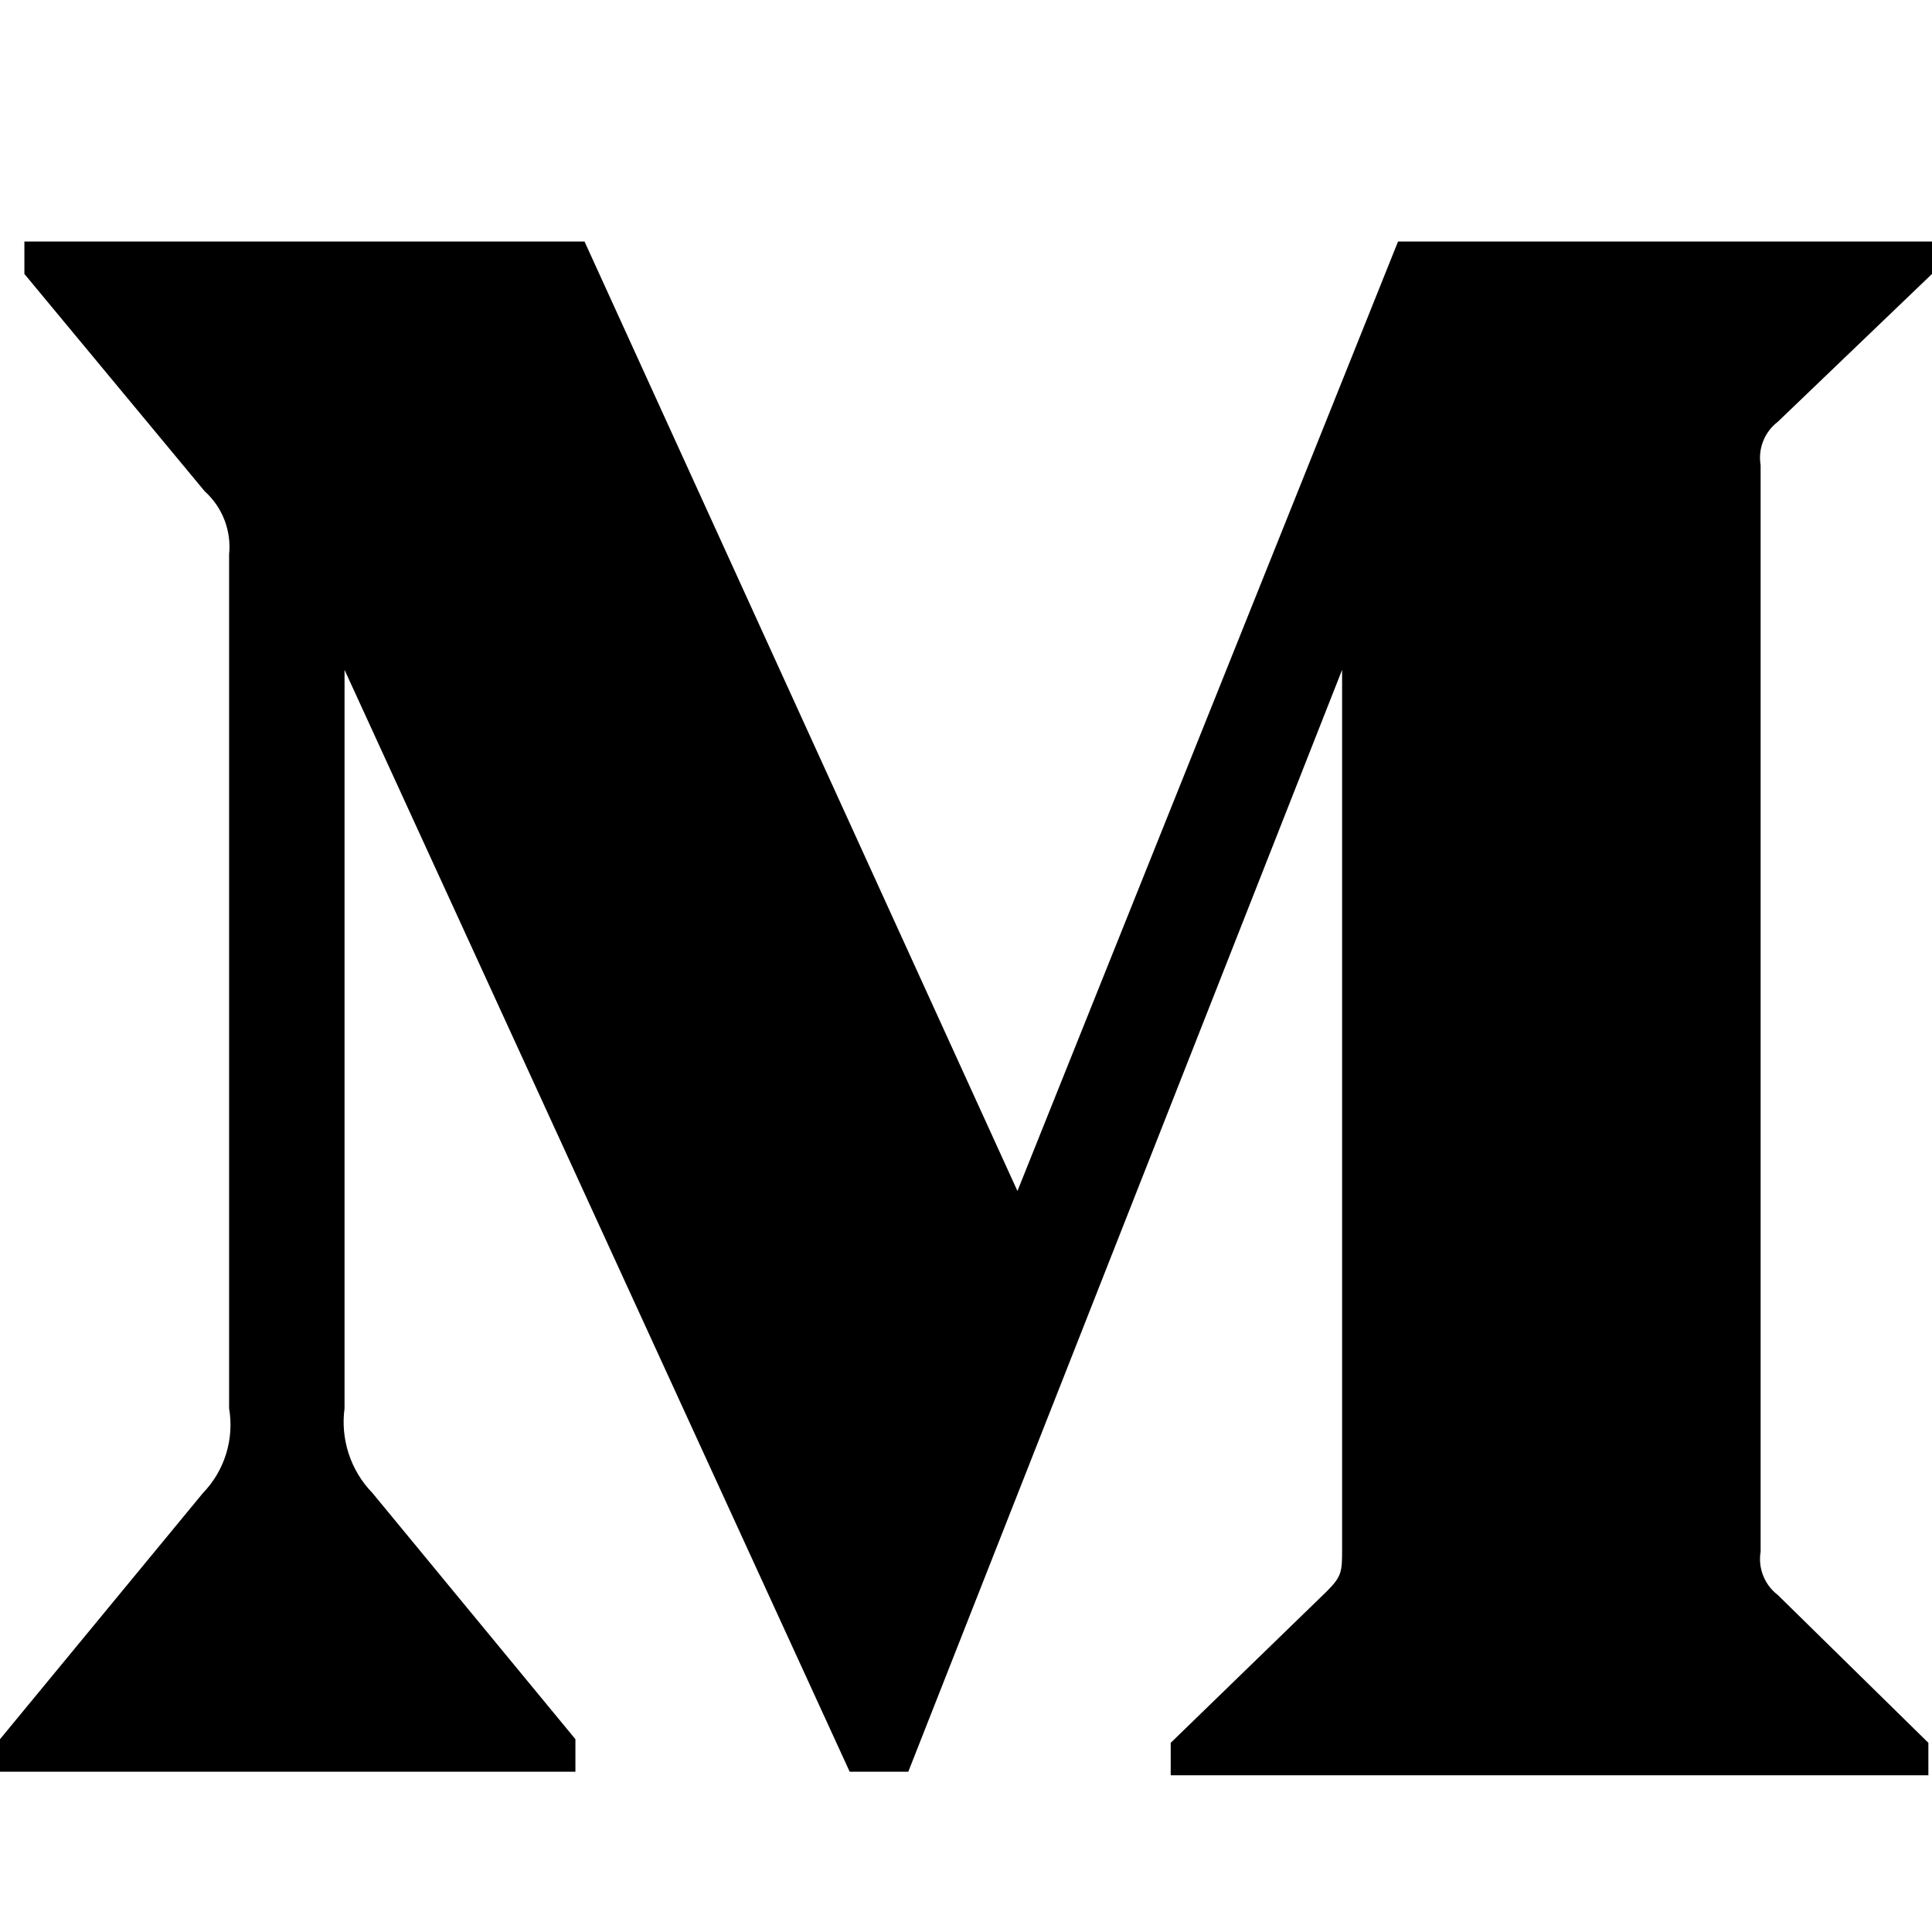
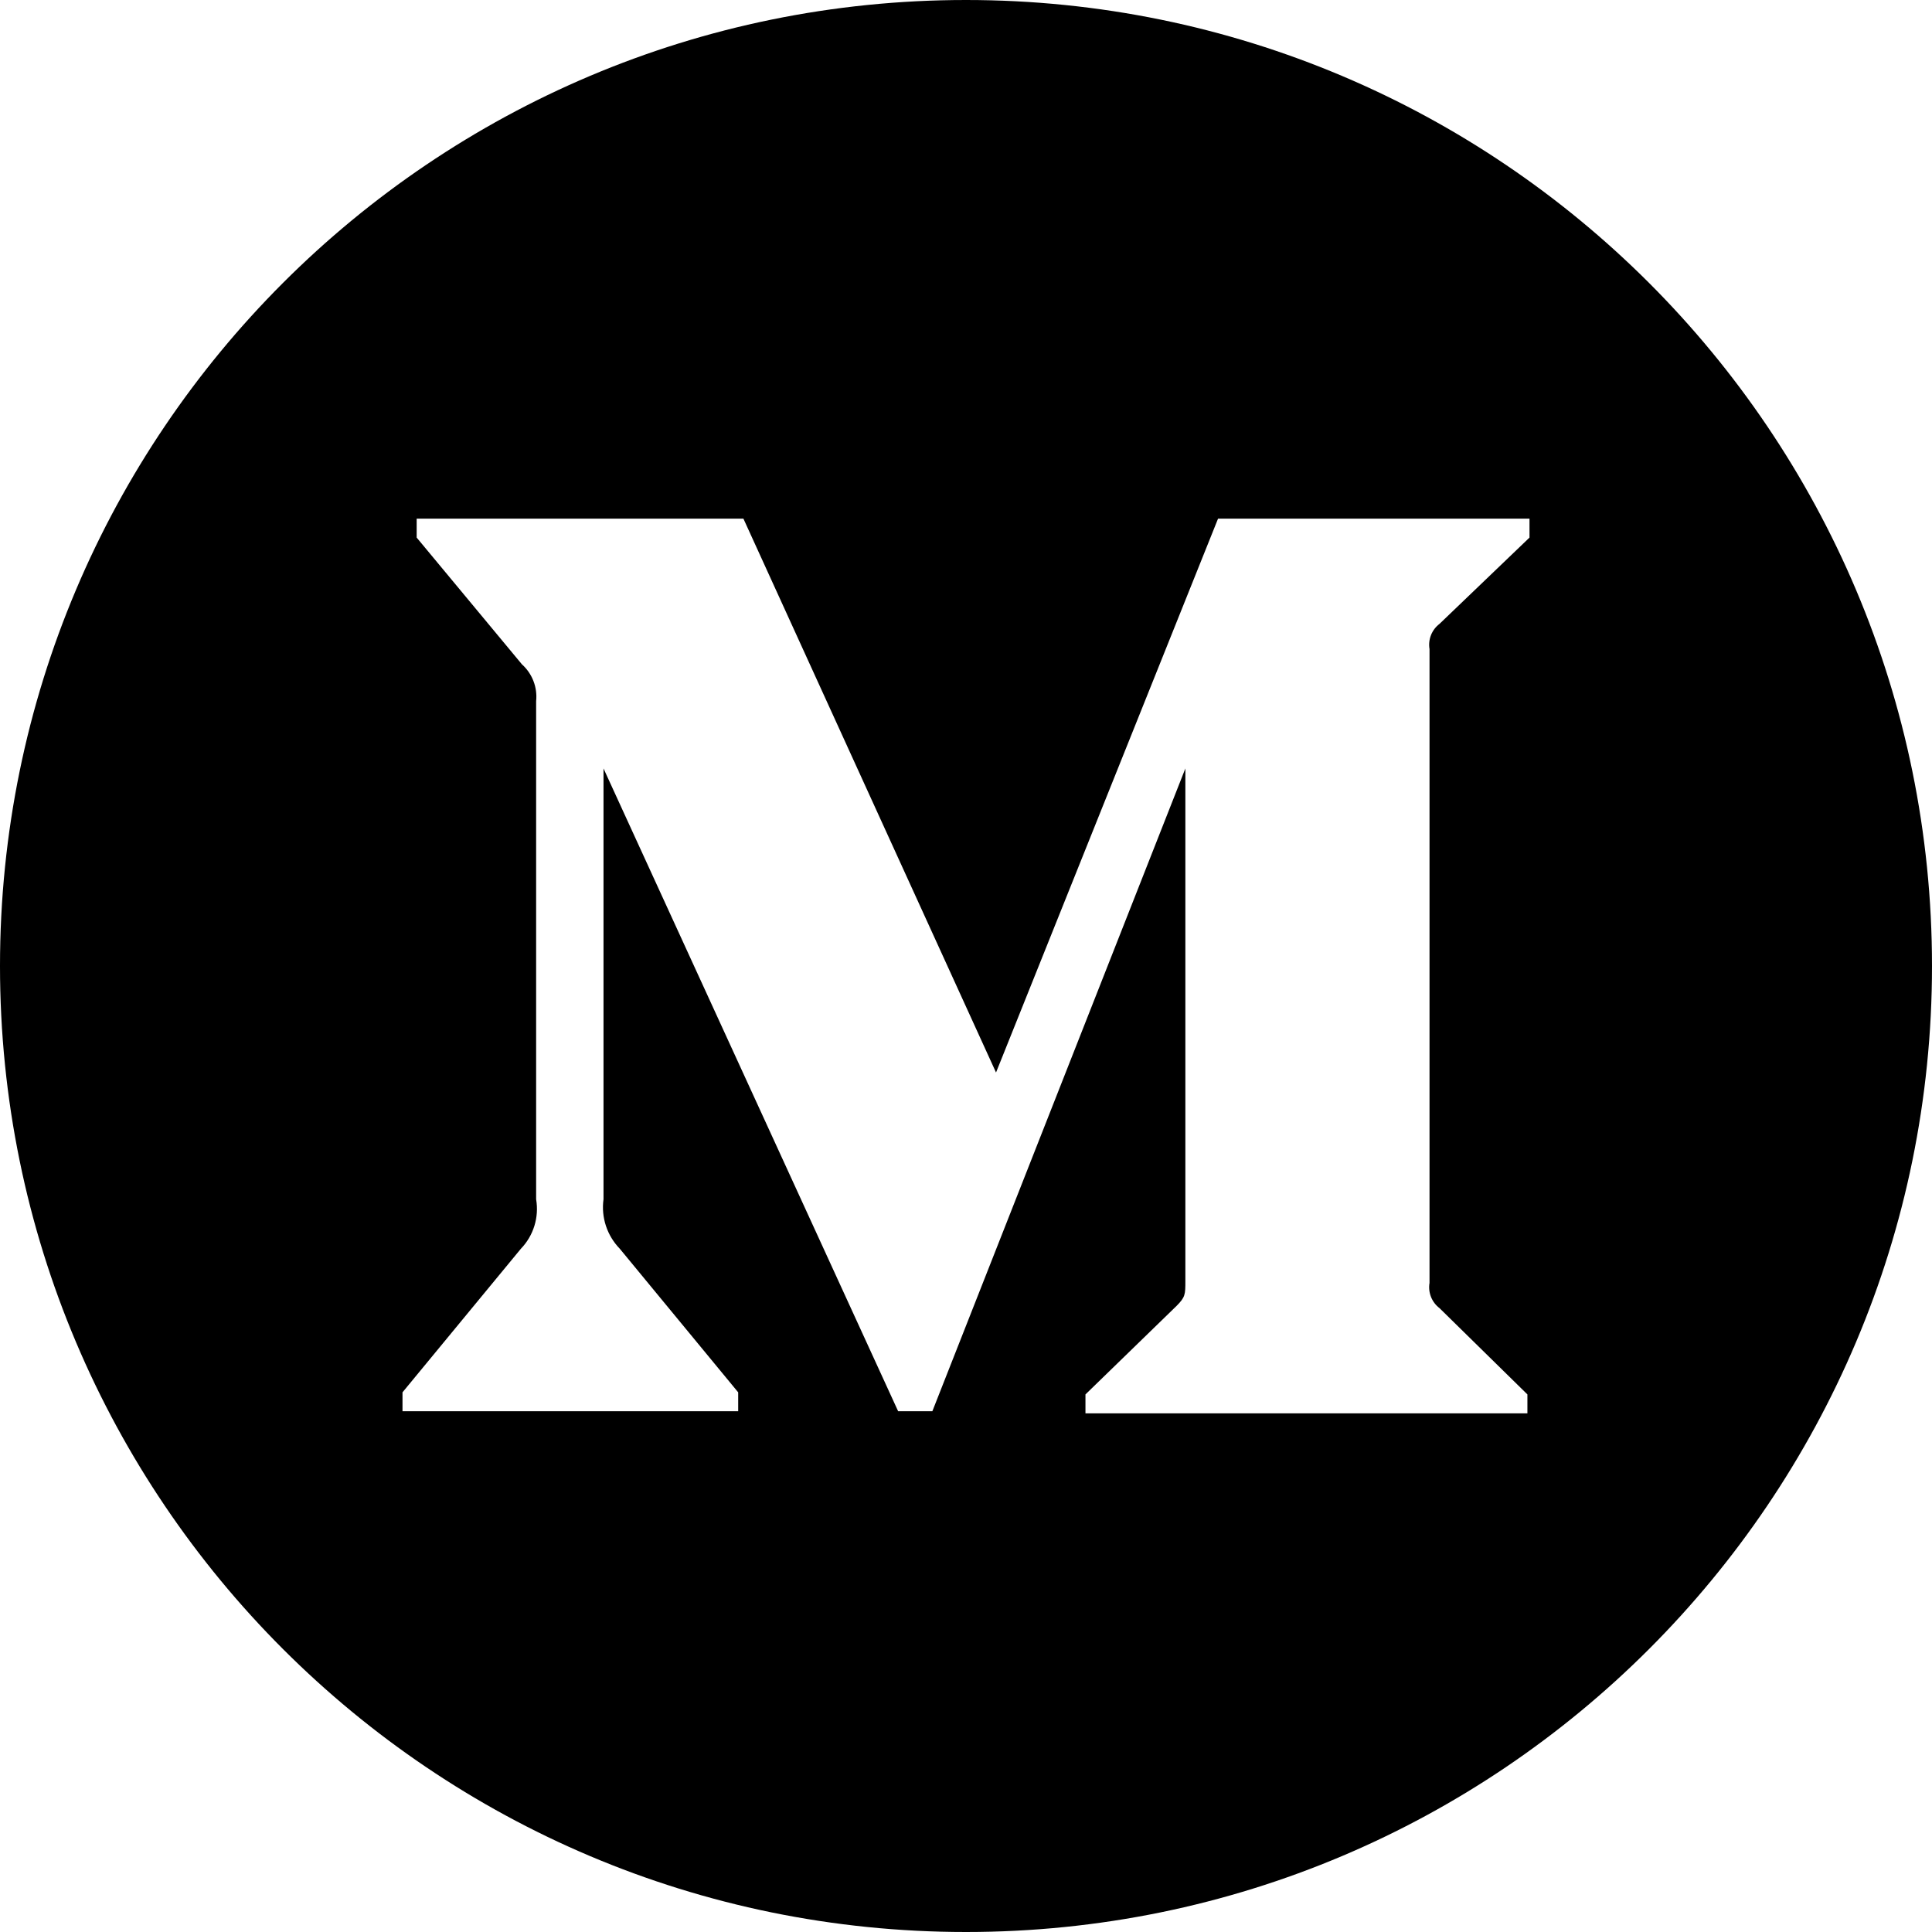
- <svg xmlns="http://www.w3.org/2000/svg" viewBox="0 0 24 24">
-   <path d="M2.846 6.887c.03-.295-.083-.586-.303-.784l-2.24-2.7v-.403h6.958l5.378 11.795 4.728-11.795h6.633v.403l-1.916 1.837c-.165.126-.247.333-.213.538v13.498c-.034.204.048.411.213.537l1.871 1.837v.403h-9.412v-.403l1.939-1.882c.19-.19.19-.246.19-.537v-10.91l-5.389 13.688h-.728l-6.275-13.688v9.174c-.052.385.076.774.347 1.052l2.521 3.058v.404h-7.148v-.404l2.521-3.058c.27-.279.39-.67.325-1.052v-10.608z" />
+ <svg xmlns="http://www.w3.org/2000/svg" viewBox="0 0 24 24" fill-rule="evenodd" clip-rule="evenodd">
+   <path d="M12 0c-6.626 0-12 5.372-12 12 0 6.627 5.374 12 12 12 6.627 0 12-5.373 12-12 0-6.628-5.373-12-12-12zm6.974 17.557v-.235l-1.092-1.072c-.096-.073-.144-.194-.124-.313v-7.874c-.02-.119.028-.24.124-.313l1.118-1.072v-.235h-3.869l-2.758 6.88-3.138-6.88h-4.059v.235l1.308 1.575c.128.115.194.285.176.457v6.188c.038.223-.032.451-.189.614l-1.471 1.784v.235h4.17v-.235l-1.471-1.784c-.158-.163-.233-.389-.202-.614v-5.352l3.66 7.985h.425l3.143-7.985v6.365c0 .17 0 .202-.111.313l-1.13 1.098v.235h5.49z" />
</svg>
